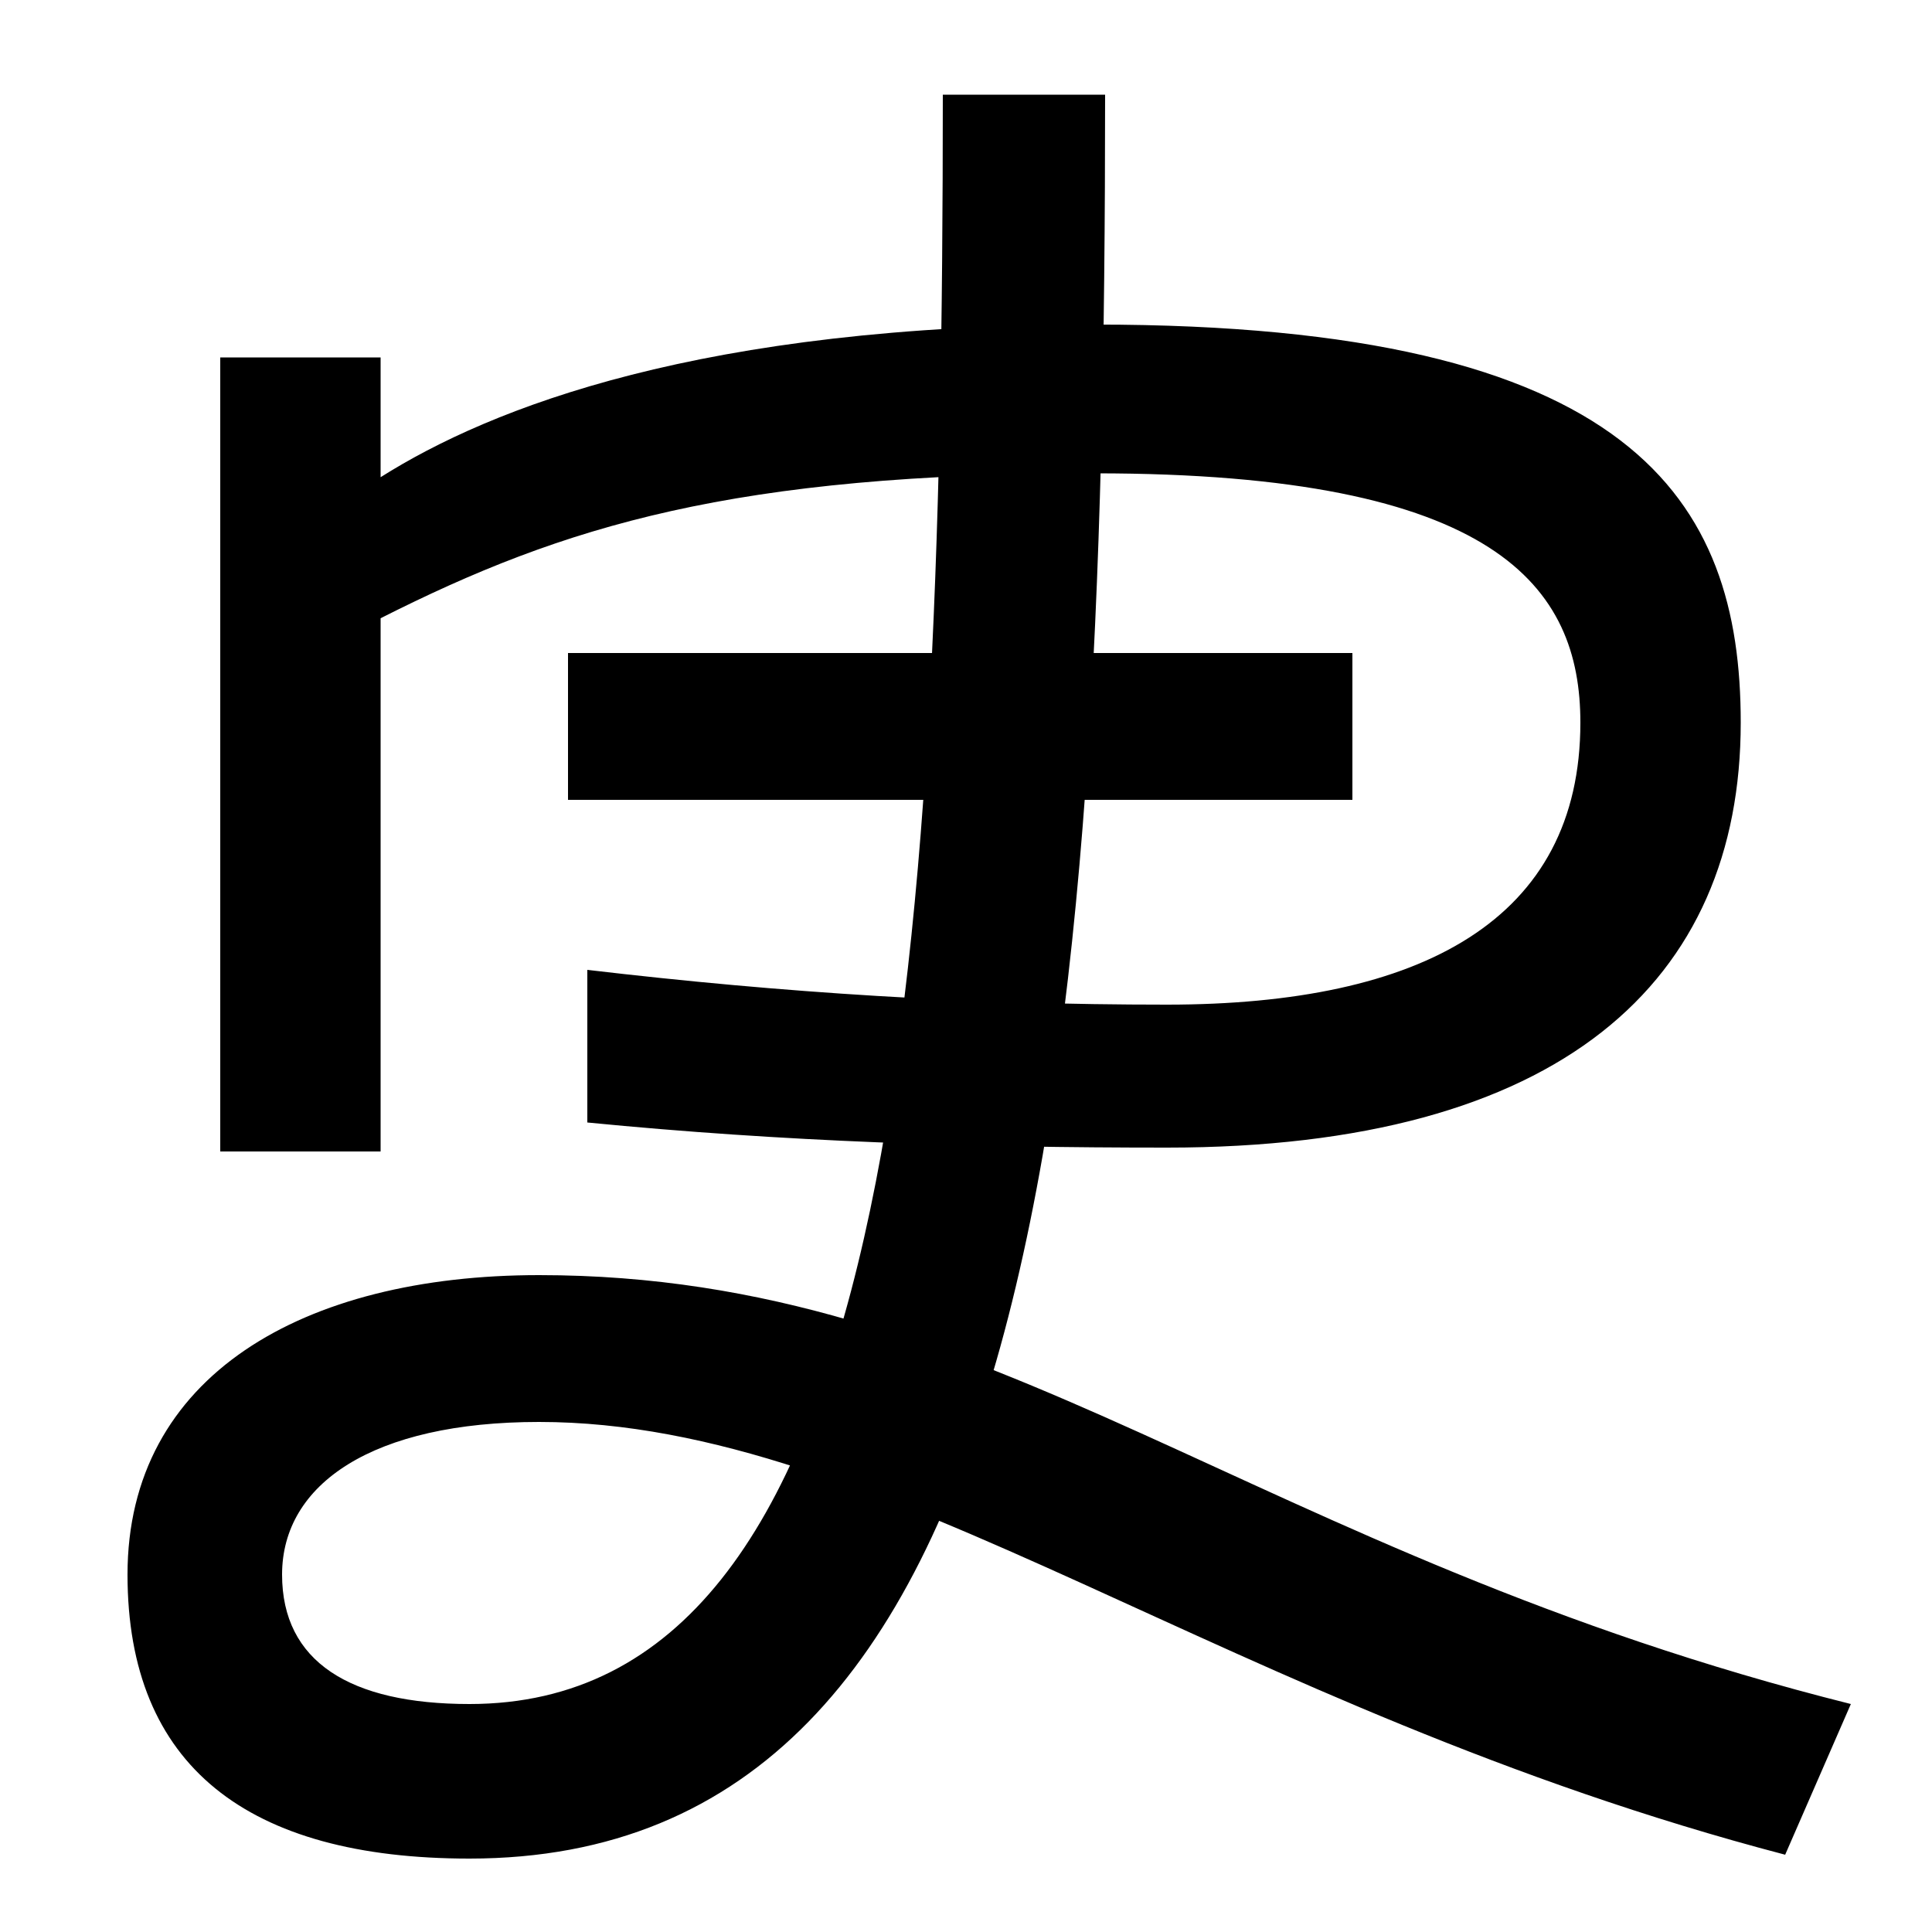
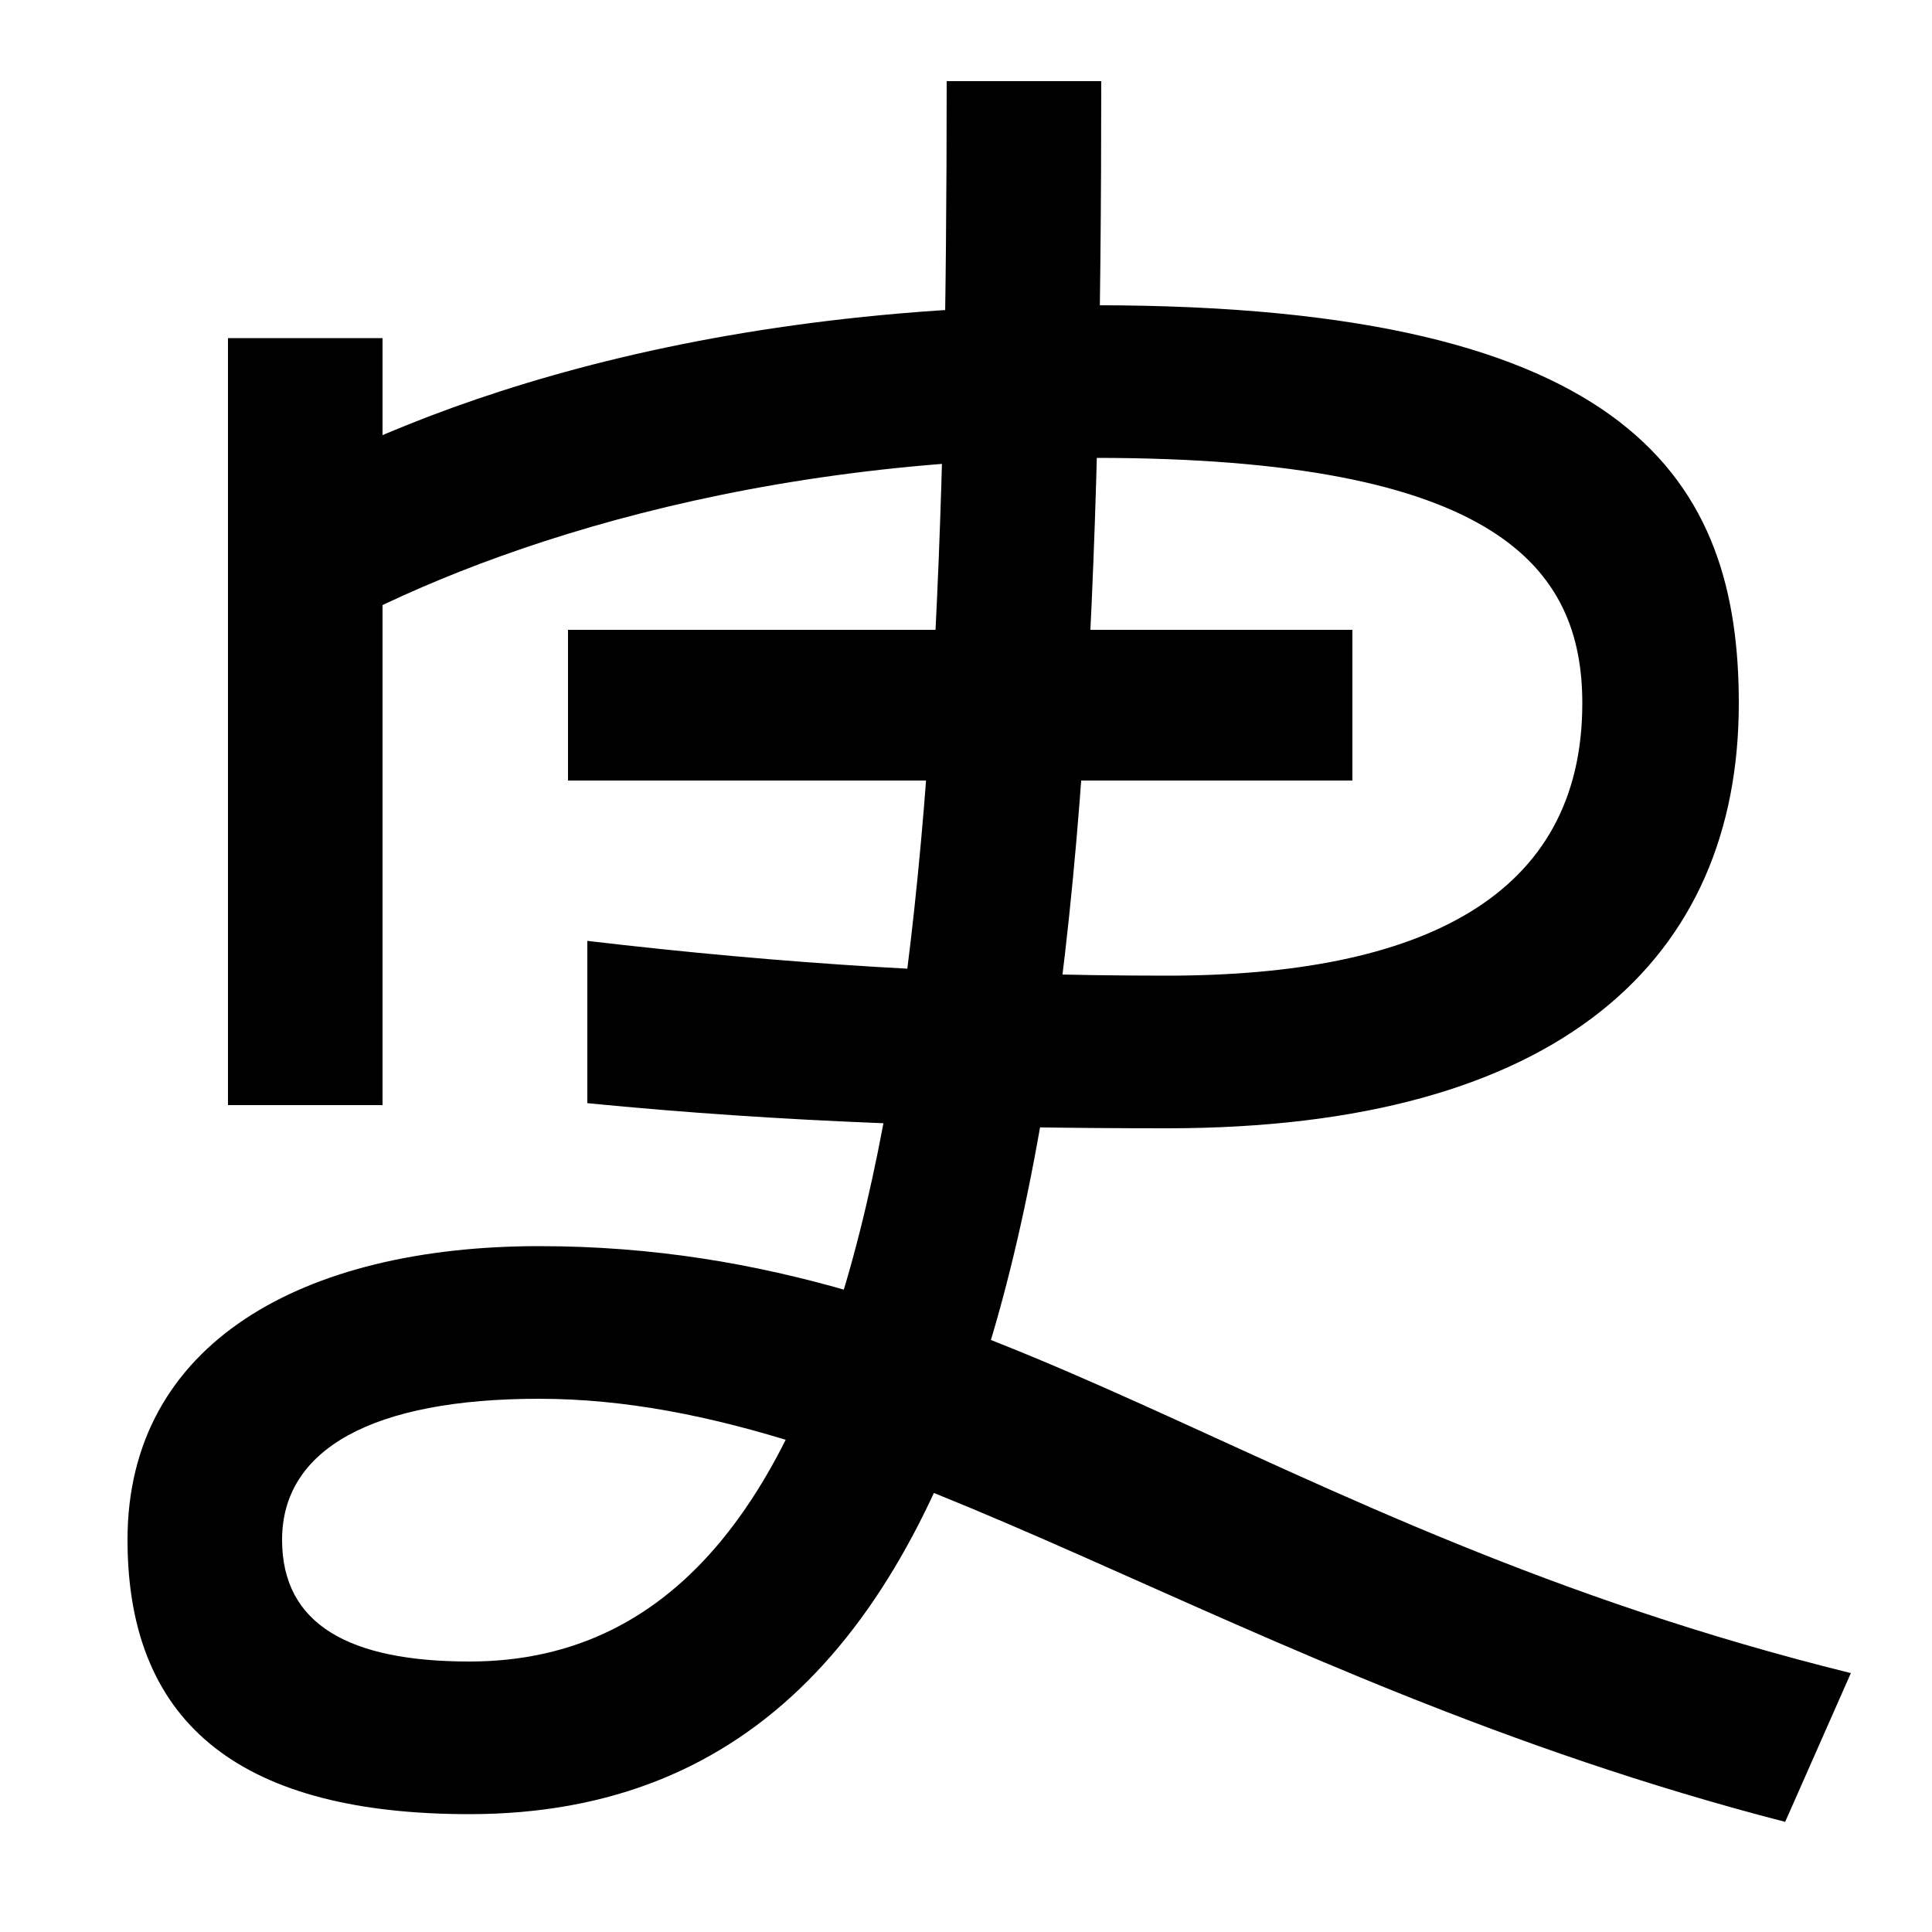
<svg xmlns="http://www.w3.org/2000/svg" width="1000" height="1000">
-   <path d="M114 284H197V560C292 608 380 635 567 635C775 635 818 576 818 506C818 404 736 360 604 360C502 360 406 366 304 378V299C406 289 502 286 604 286C808 286 901 372 901 506C901 621 846 712 567 712C363 712 254 669 197 633V695H114ZM294 466H700V542H294ZM243 -82C537 -82 572 320 572 831H488C488 364 461 -2 243 -2C181 -2 146 20 146 65C146 112 193 144 279 144C458 144 634 -4 924 -80L958 -2C647 76 515 220 279 220C157 220 66 168 66 65C66 -34 128 -82 243 -82Z" transform="translate(0, 880) scale(1,-1)" />
+   <path d="M118 308H198V705H118ZM124 617 162 548C233 589 374 643 567 643C775 643 819 586 819 516C819 416 736 375 604 375C502 375 406 381 304 393V309C406 299 502 296 604 296C808 296 900 384 900 516C900 630 846 722 567 722C338 722 194 660 124 617ZM294 476H700V554H294ZM243 -59C537 -59 570 332 570 838H490C490 376 461 20 243 20C181 20 146 39 146 83C146 130 193 156 279 156C458 156 634 12 924 -63L958 14C647 91 515 235 279 235C157 235 66 185 66 83C66 -15 128 -59 243 -59Z" transform="translate(0, 880) scale(1,-1)" />
</svg>
